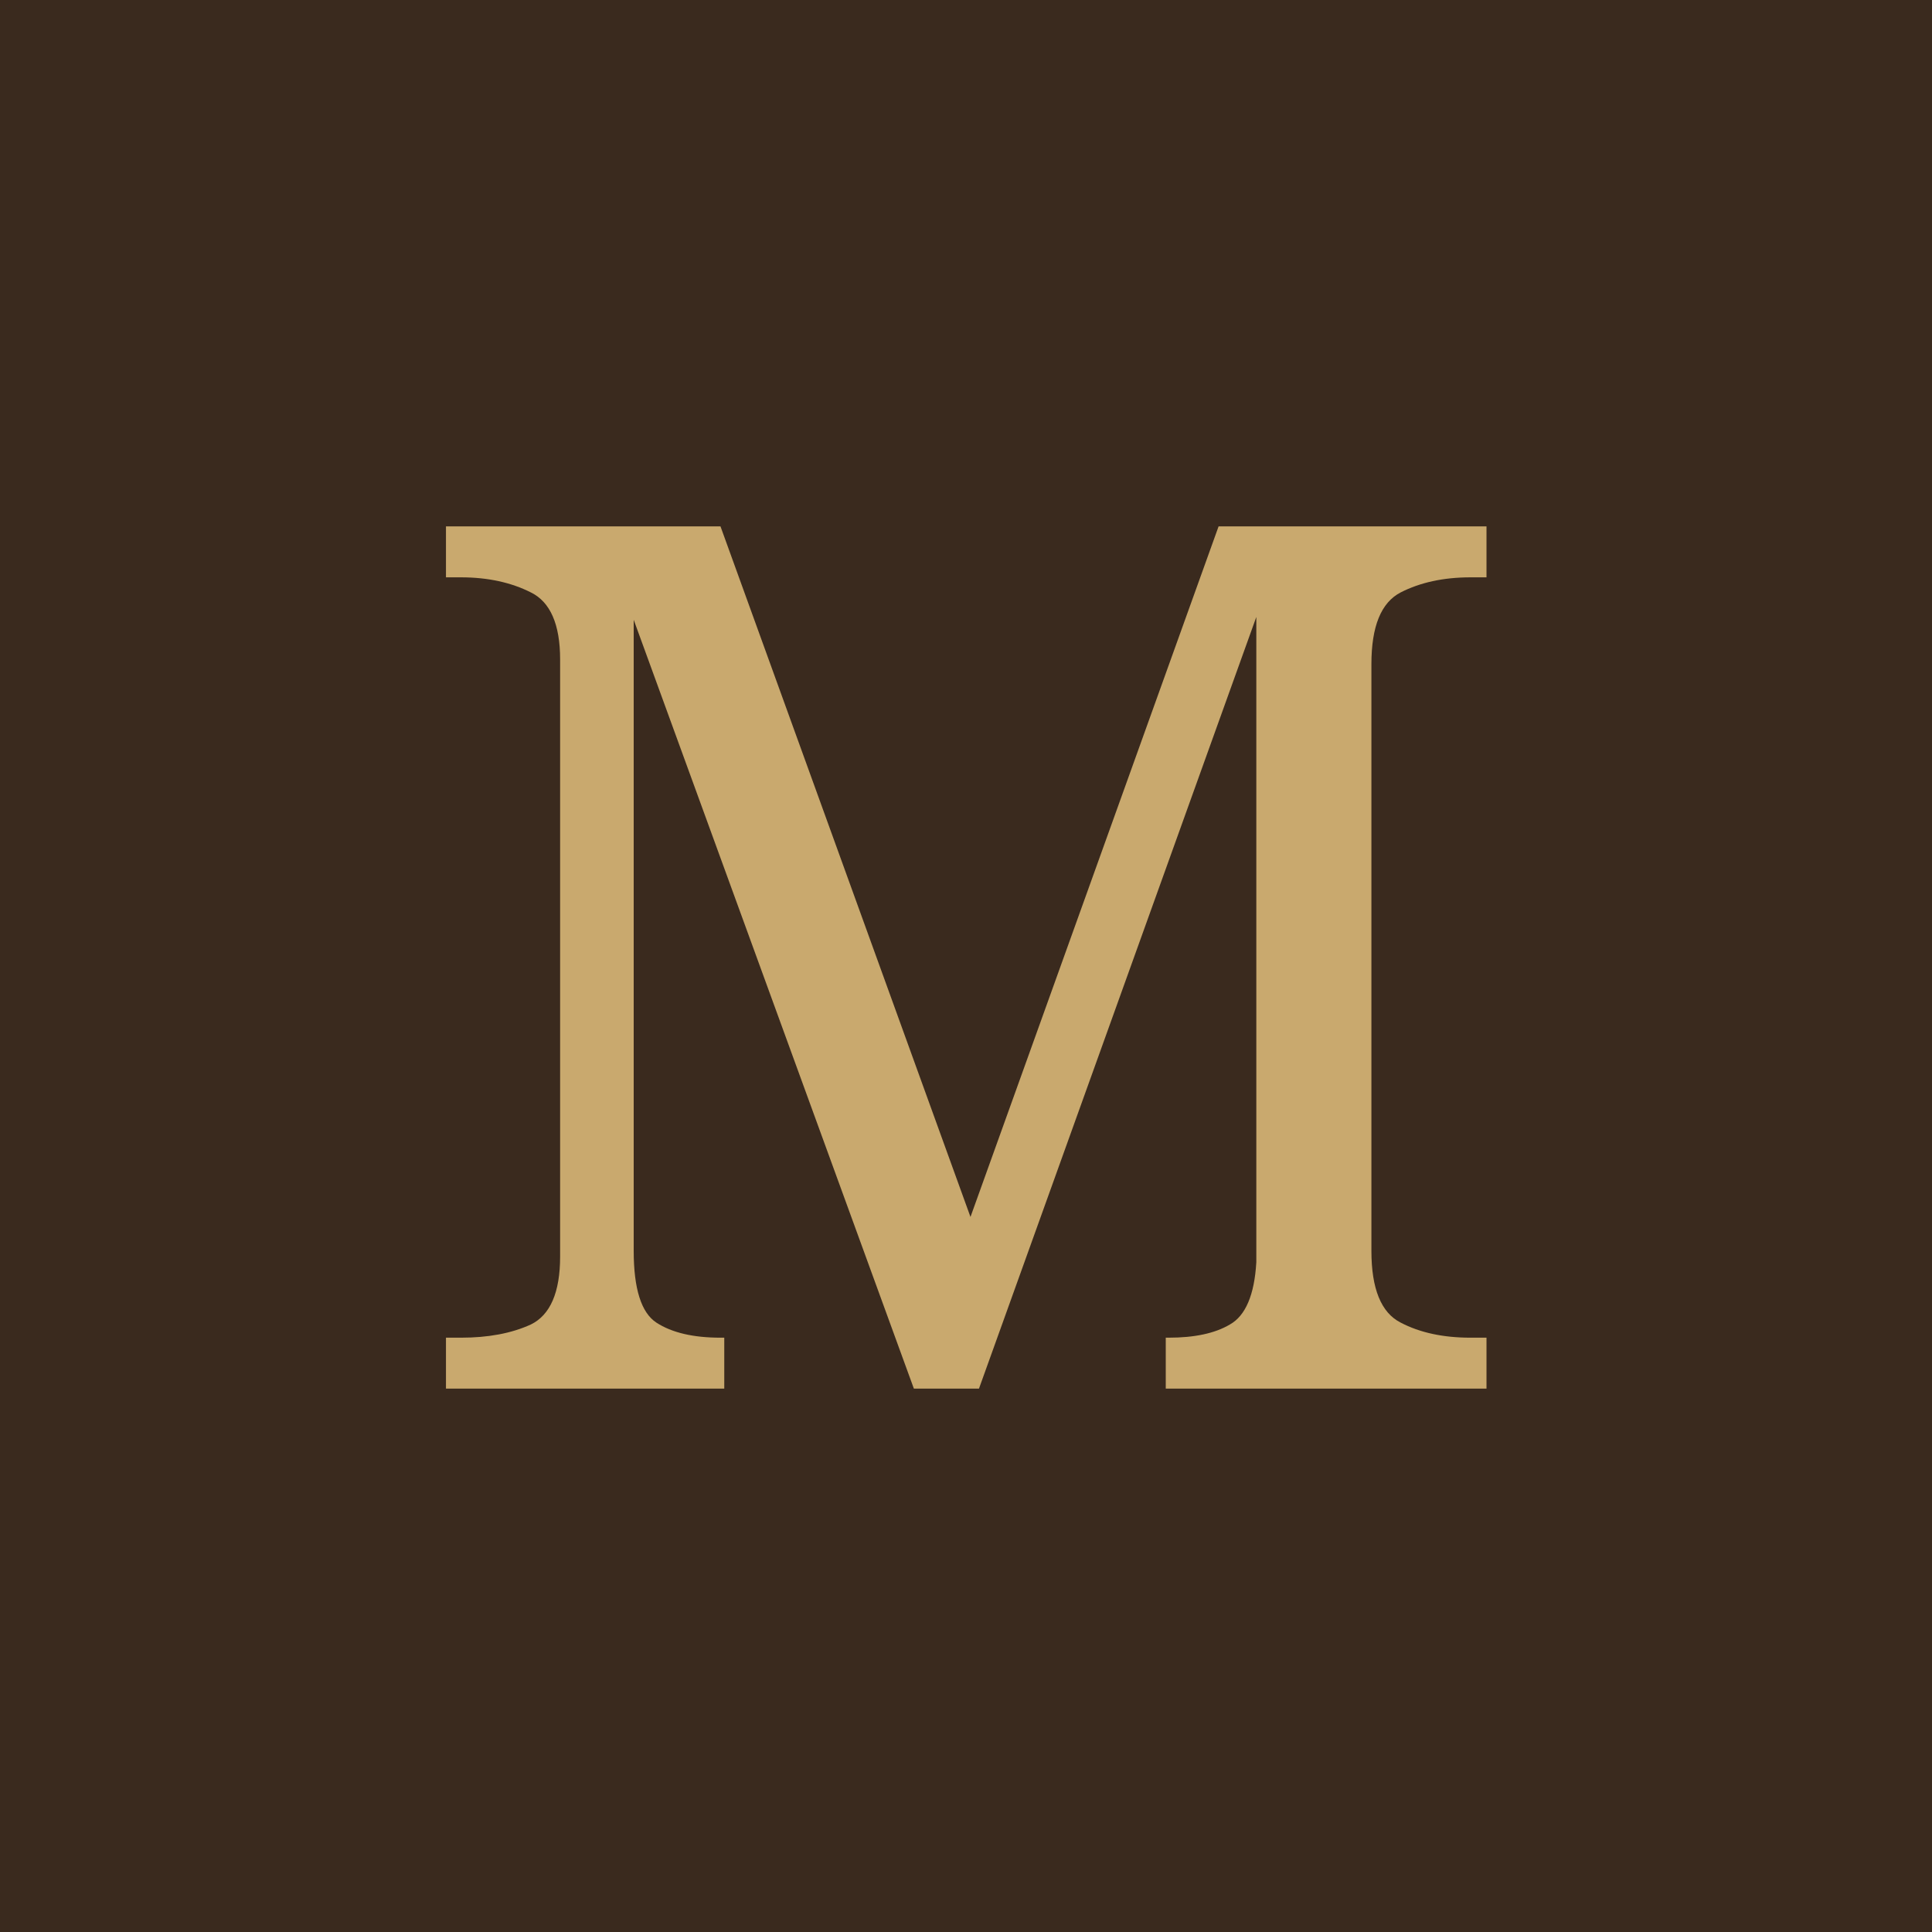
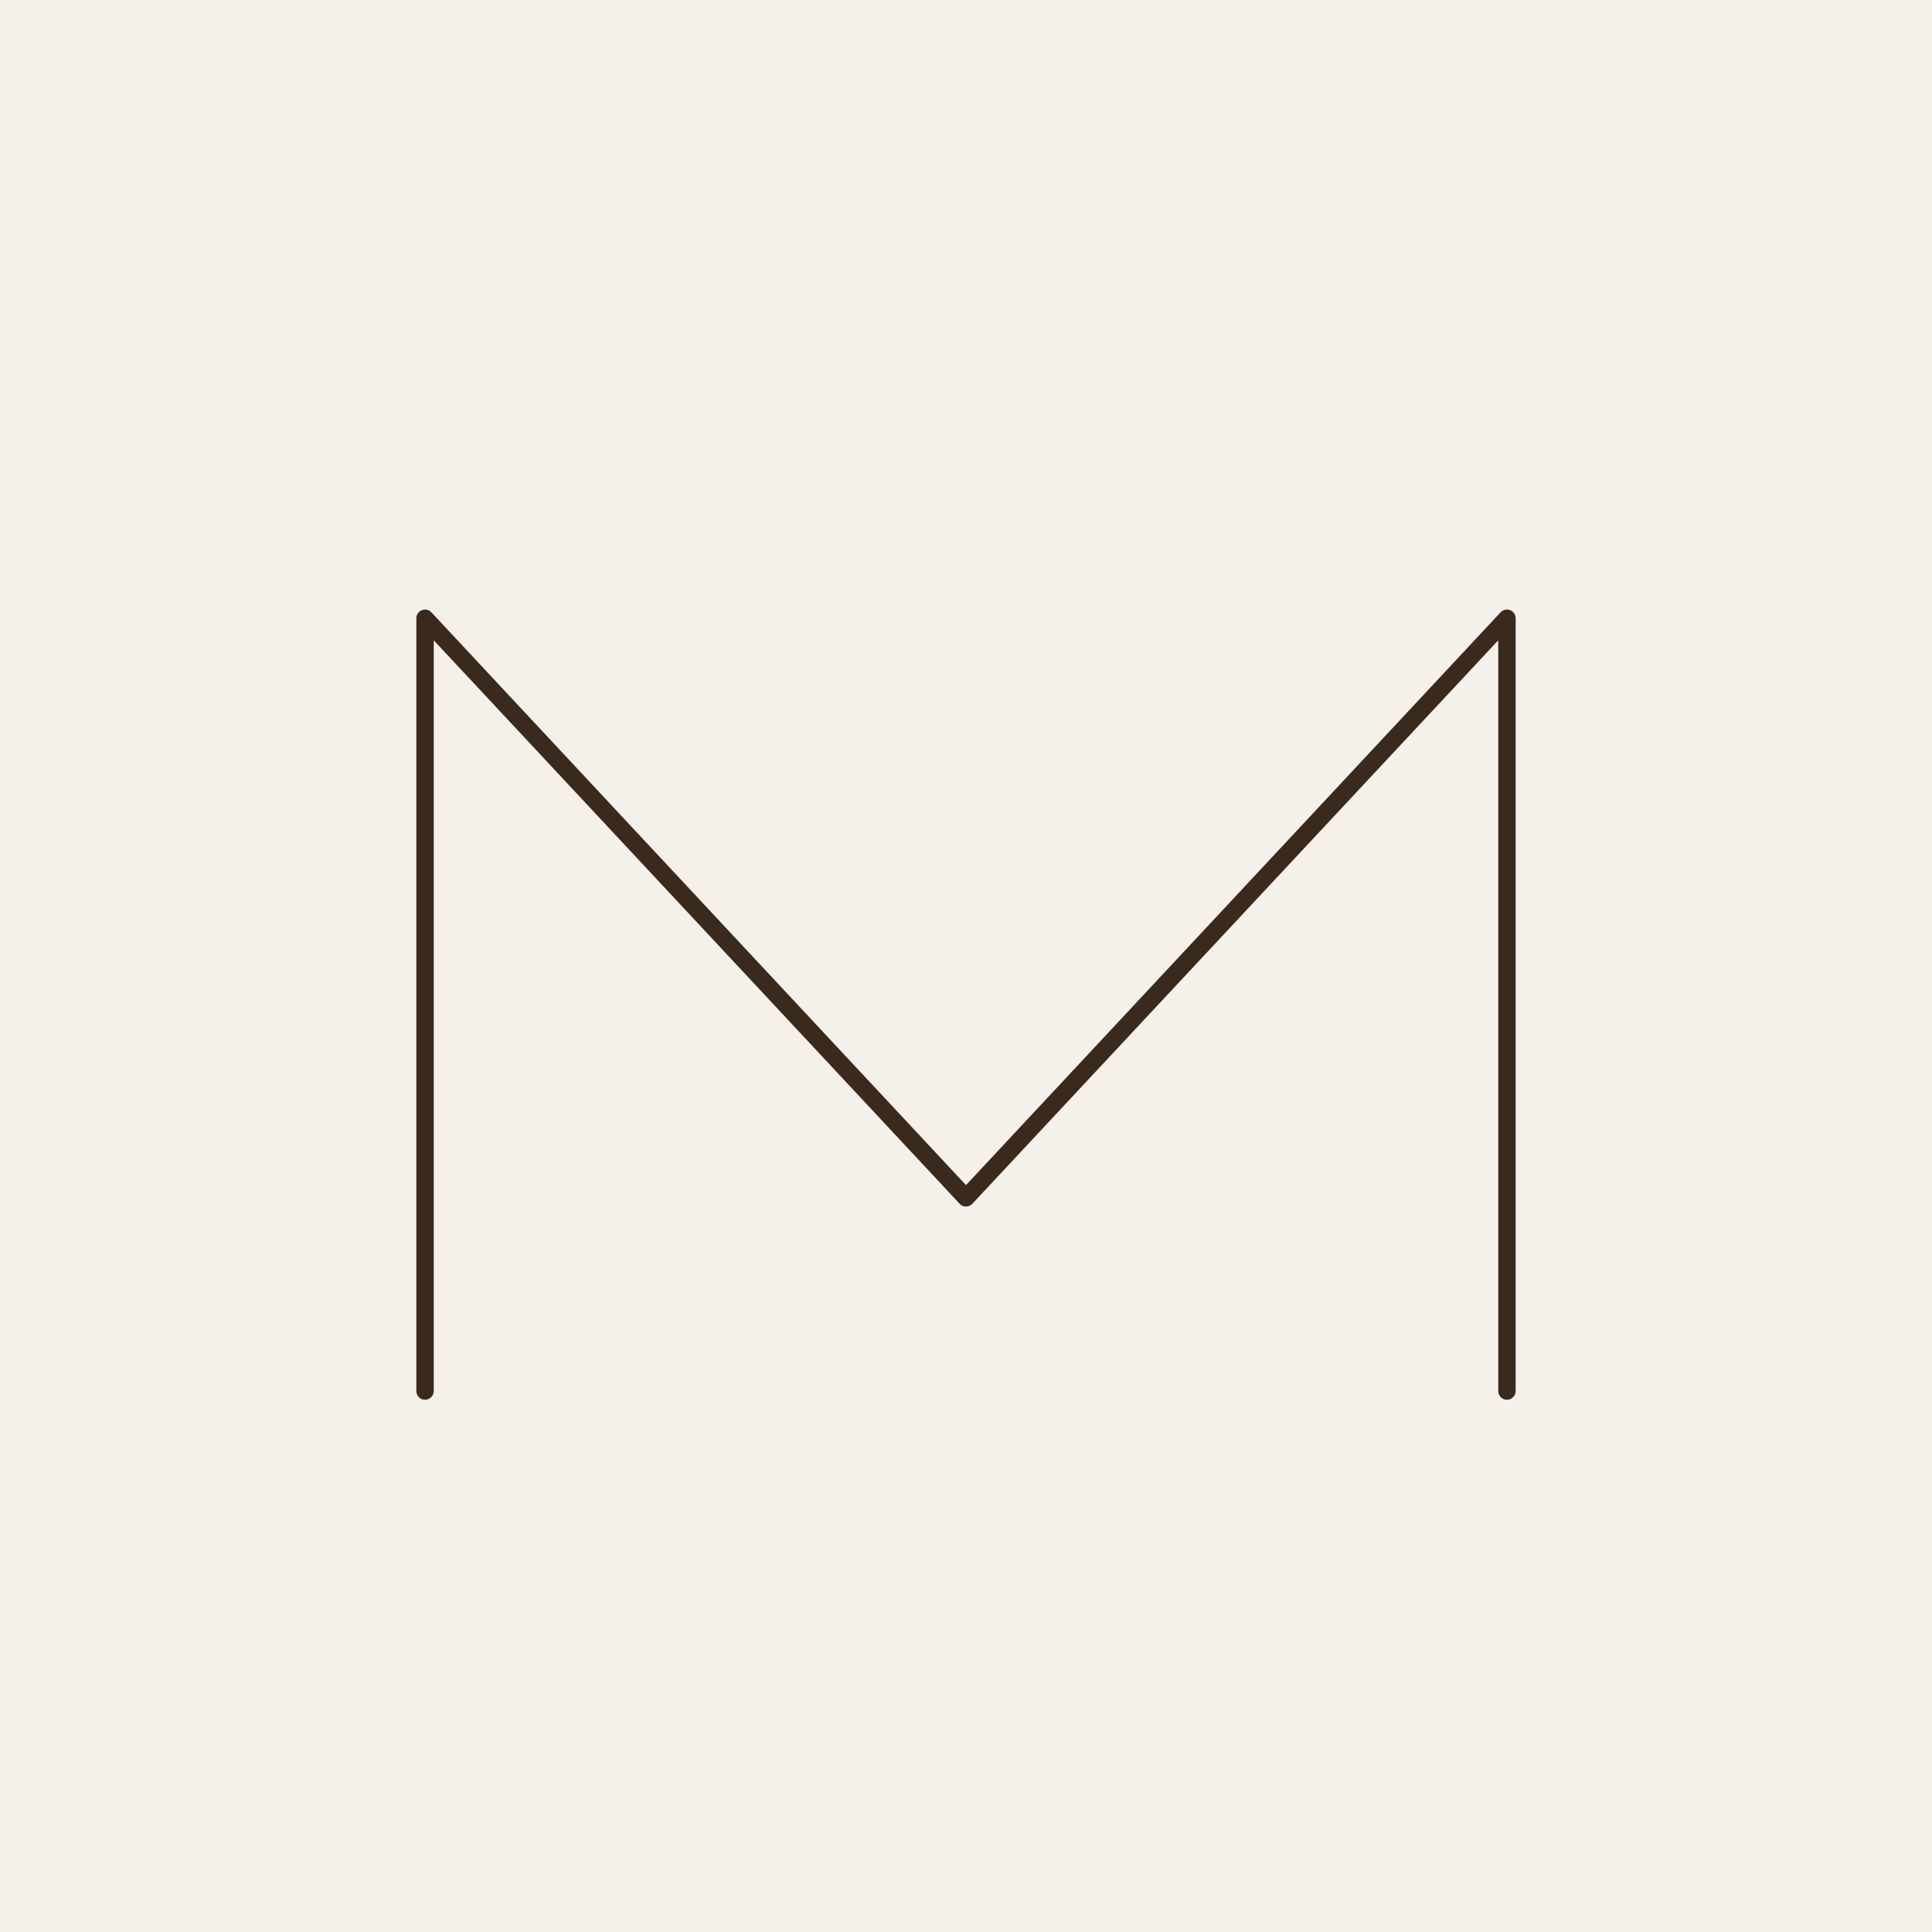
- <svg xmlns="http://www.w3.org/2000/svg" viewBox="0 0 32 32">
-   <rect width="32" height="32" fill="#3A2A1E" />
-   <text x="16" y="23" font-family="Georgia, serif" font-size="20" font-weight="400" fill="#C9A96E" text-anchor="middle" letter-spacing="1">M</text>
+ <svg xmlns="http://www.w3.org/2000/svg" viewBox="0 0 100 100" width="100" height="100">
+   <rect width="100" height="100" fill="#F5F0EA" />
+   <path d="M22,72 L22,32 L50,62 L78,32 L78,72" fill="none" stroke="#3A2A1E" stroke-width="0.9" stroke-linecap="round" stroke-linejoin="round" />
</svg>
